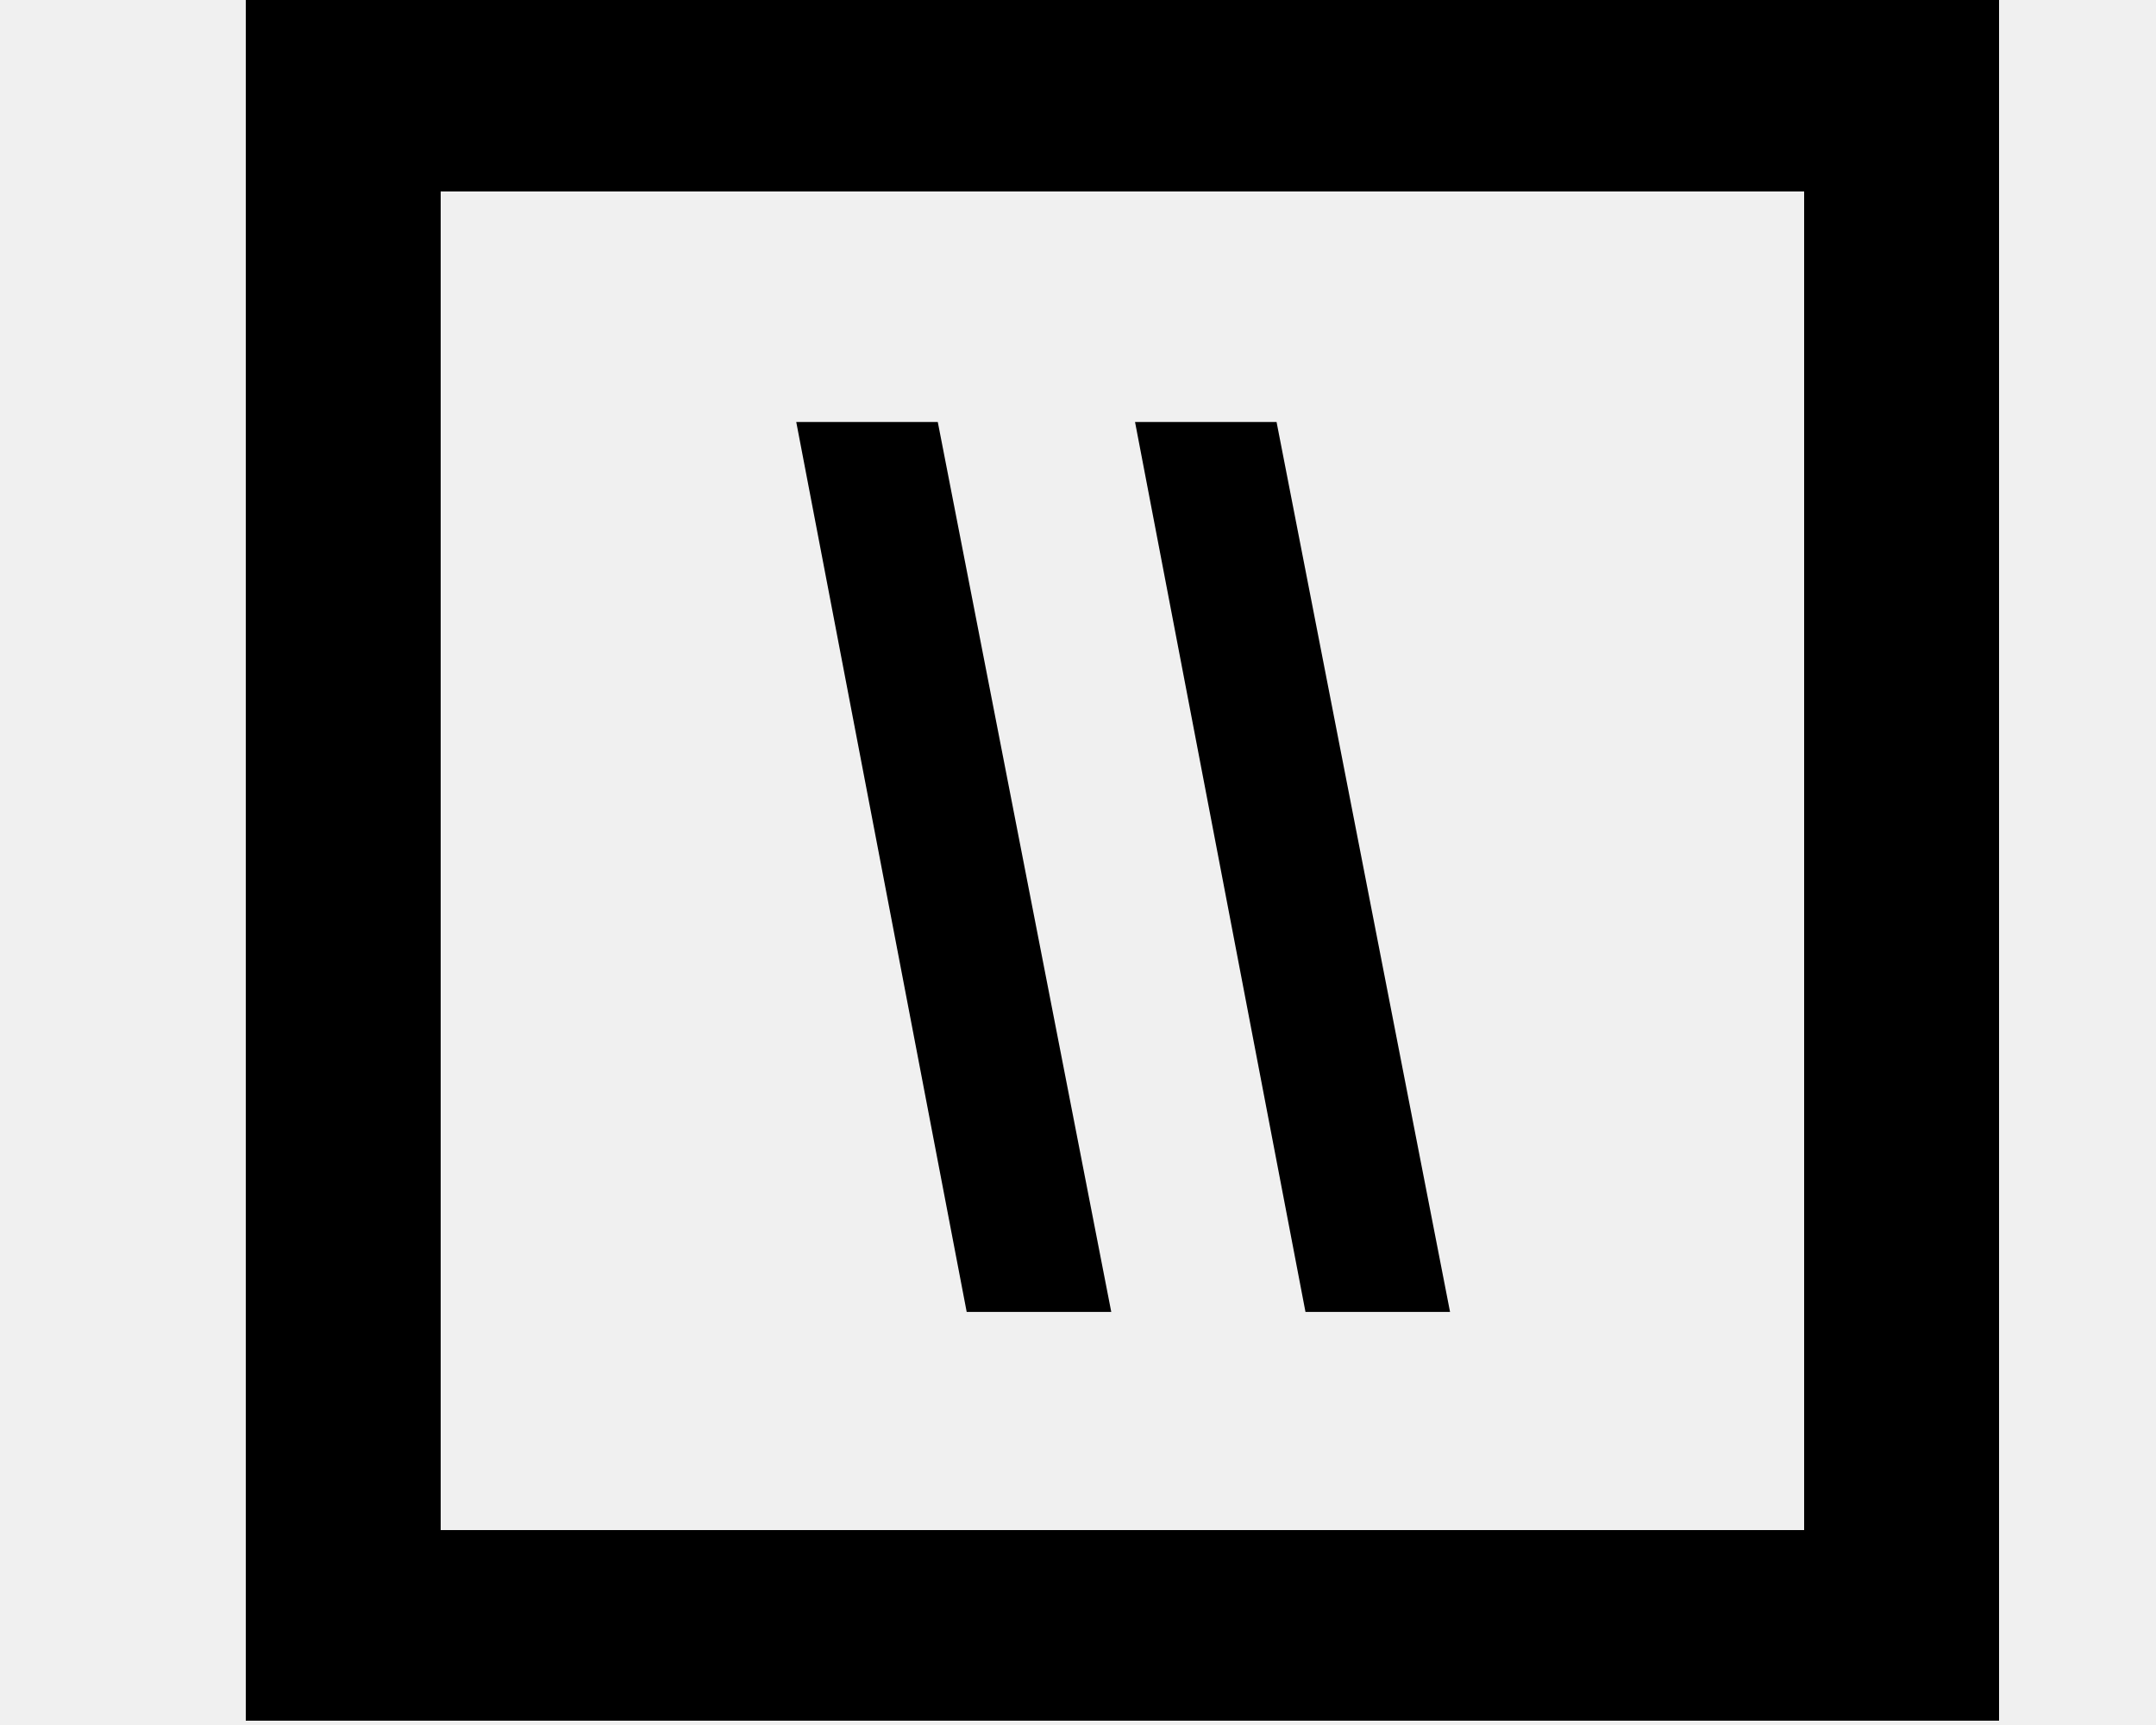
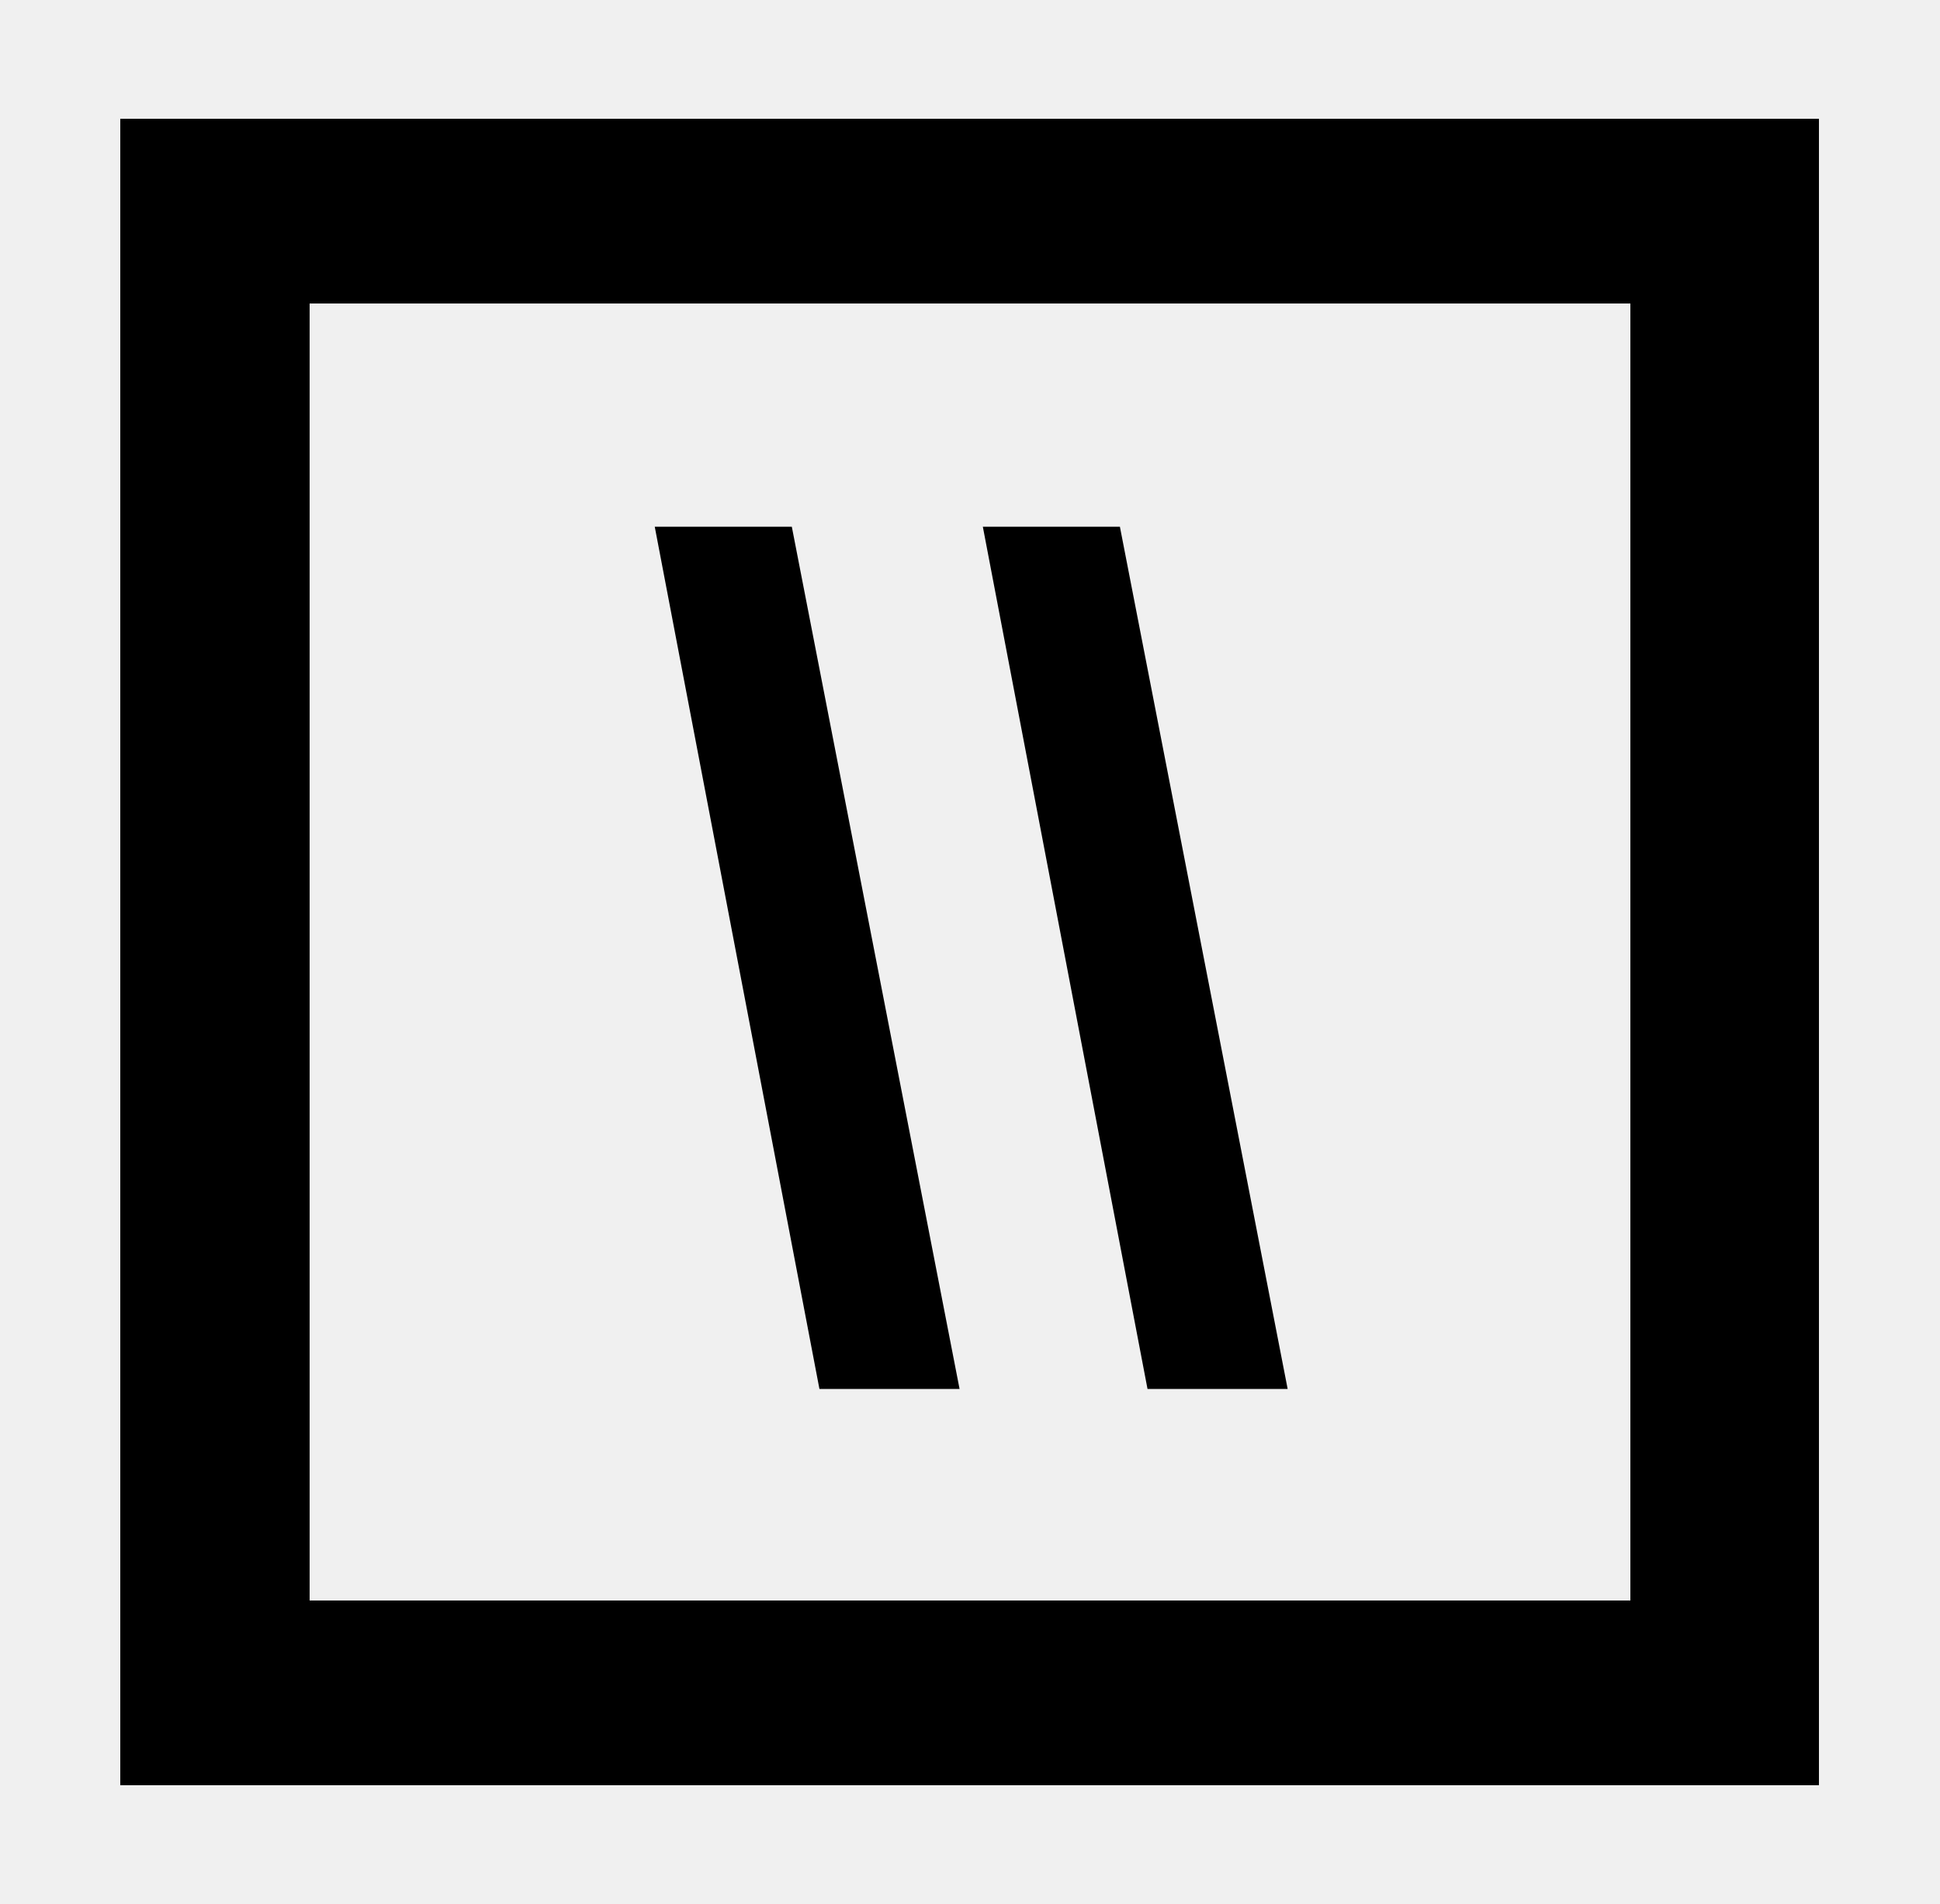
- <svg xmlns="http://www.w3.org/2000/svg" width="60" height="48" id="svg2" version="1.1" style="shape-rendering:crispEdges">
+ <svg xmlns="http://www.w3.org/2000/svg" width="40.161" height="39.401" id="svg2" version="1.1" style="shape-rendering:crispEdges">
  <defs id="defs4">
    <marker orient="auto" refY="0" refX="0" id="DotL" style="overflow:visible">
      <path id="path4034" d="m -2.5,-1 c 0,2.76 -2.24,5 -5,5 -2.76,0 -5,-2.24 -5,-5 0,-2.76 2.24,-5 5,-5 2.76,0 5,2.24 5,5 z" style="fill-rule:evenodd;stroke:#000000;stroke-width:1pt" transform="matrix(0.8,0,0,0.8,5.92,0.8)" />
    </marker>
    <marker orient="auto" refY="0" refX="0" id="Arrow1Sstart" style="overflow:visible">
-       <path id="path3985" d="M 0,0 5,-5 -12.5,0 5,5 0,0 Z" style="fill-rule:evenodd;stroke:#000000;stroke-width:1pt" transform="matrix(0.2,0,0,0.2,1.2,0)" />
+       <path id="path3985" d="M 0,0 5,-5 -12.5,0 5,5 Z" style="fill-rule:evenodd;stroke:#000000;stroke-width:1pt" transform="matrix(0.2,0,0,0.2,1.2,0)" />
    </marker>
    <marker orient="auto" refY="0" refX="0" id="EmptyTriangleOutL" style="overflow:visible">
-       <path id="path4133" d="m 5.77,0 -8.65,5 0,-10 8.65,5 z" style="fill:#ffffff;fill-rule:evenodd;stroke:#000000;stroke-width:1pt" transform="matrix(0.8,0,0,0.8,-4.8,0)" />
+       <path id="path4133" d="M 5.77,0 -2.88,5 V -5 Z" style="fill:#ffffff;fill-rule:evenodd;stroke:#000000;stroke-width:1pt" transform="matrix(0.8,0,0,0.8,-4.8,0)" />
    </marker>
    <marker orient="auto" refY="0" refX="0" id="TriangleOutL" style="overflow:visible">
-       <path id="path4115" d="m 5.77,0 -8.65,5 0,-10 8.65,5 z" style="fill-rule:evenodd;stroke:#000000;stroke-width:1pt" transform="scale(0.8,0.8)" />
+       <path id="path4115" d="M 5.77,0 -2.88,5 V -5 Z" style="fill-rule:evenodd;stroke:#000000;stroke-width:1pt" transform="scale(0.8)" />
    </marker>
    <marker orient="auto" refY="0" refX="0" id="EmptyDiamondL" style="overflow:visible">
-       <path id="path4079" d="M 0,-7.071 -7.071,0 0,7.071 7.071,0 0,-7.071 Z" style="fill:#ffffff;fill-rule:evenodd;stroke:#000000;stroke-width:1pt" transform="scale(0.8,0.8)" />
+       <path id="path4079" d="M 0,-7.071 -7.071,0 0,7.071 7.071,0 Z" style="fill:#ffffff;fill-rule:evenodd;stroke:#000000;stroke-width:1pt" transform="scale(0.8)" />
    </marker>
    <marker orient="auto" refY="0" refX="0" id="EmptyDiamondL-1" style="overflow:visible">
-       <path id="path4079-7" d="M 0,-7.071 -7.071,0 0,7.071 7.071,0 0,-7.071 Z" style="fill:#ffffff;fill-rule:evenodd;stroke:#000000;stroke-width:1pt" transform="scale(0.8,0.8)" />
+       <path id="path4079-7" d="M 0,-7.071 -7.071,0 0,7.071 7.071,0 Z" style="fill:#ffffff;fill-rule:evenodd;stroke:#000000;stroke-width:1pt" transform="scale(0.8)" />
    </marker>
    <marker orient="auto" refY="0" refX="0" id="EmptyDiamondL-0" style="overflow:visible">
-       <path id="path4079-6" d="M 0,-7.071 -7.071,0 0,7.071 7.071,0 0,-7.071 Z" style="fill:#ffffff;fill-rule:evenodd;stroke:#000000;stroke-width:1pt" transform="scale(0.8,0.8)" />
+       <path id="path4079-6" d="M 0,-7.071 -7.071,0 0,7.071 7.071,0 Z" style="fill:#ffffff;fill-rule:evenodd;stroke:#000000;stroke-width:1pt" transform="scale(0.8)" />
    </marker>
    <marker orient="auto" refY="0" refX="0" id="TriangleOutL-8" style="overflow:visible">
-       <path id="path4115-9" d="m 5.77,0 -8.65,5 0,-10 8.65,5 z" style="fill-rule:evenodd;stroke:#000000;stroke-width:1pt" transform="scale(0.8,0.8)" />
+       <path id="path4115-9" d="M 5.77,0 -2.88,5 V -5 Z" style="fill-rule:evenodd;stroke:#000000;stroke-width:1pt" transform="scale(0.8)" />
    </marker>
    <marker orient="auto" refY="0" refX="0" id="EmptyTriangleOutL-4" style="overflow:visible">
-       <path id="path4133-1" d="m 5.77,0 -8.65,5 0,-10 8.65,5 z" style="fill:#ffffff;fill-rule:evenodd;stroke:#000000;stroke-width:1pt" transform="matrix(0.8,0,0,0.8,-4.8,0)" />
+       <path id="path4133-1" d="M 5.77,0 -2.88,5 V -5 Z" style="fill:#ffffff;fill-rule:evenodd;stroke:#000000;stroke-width:1pt" transform="matrix(0.8,0,0,0.8,-4.8,0)" />
    </marker>
    <marker orient="auto" refY="0" refX="0" id="EmptyTriangleOutL-2" style="overflow:visible">
-       <path id="path4133-7" d="m 5.77,0 -8.65,5 0,-10 8.65,5 z" style="fill:#ffffff;fill-rule:evenodd;stroke:#000000;stroke-width:1pt" transform="matrix(0.8,0,0,0.8,-4.8,0)" />
+       <path id="path4133-7" d="M 5.77,0 -2.88,5 V -5 Z" style="fill:#ffffff;fill-rule:evenodd;stroke:#000000;stroke-width:1pt" transform="matrix(0.8,0,0,0.8,-4.8,0)" />
    </marker>
  </defs>
-   <g id="layer1" transform="matrix(1.355197,0,0,1.329549,-665.7674,-292.745)">
-     <rect style="fill:none;stroke:#000000;stroke-width:4;stroke-miterlimit:4;stroke-dasharray:none;stroke-dashoffset:0;stroke-opacity:1" id="rect2985-08-1" width="32.014" height="32.014" x="498.311" y="222.184" ry="0" />
-     <text xml:space="preserve" style="font-style:normal;font-variant:normal;font-weight:bold;font-stretch:normal;font-size:17.5px;line-height:125%;font-family:Arial;-inkscape-font-specification:'Arial Bold';letter-spacing:0px;word-spacing:0px;fill:#000000;fill-opacity:1;stroke:none;stroke-width:1px;stroke-linecap:butt;stroke-linejoin:miter;stroke-opacity:1" x="507.373" y="247.139" id="text4278">
-       <tspan id="tspan4280" x="507.373" y="247.139" style="font-size:25px;letter-spacing:0.01px">\\</tspan>
+   <g id="layer1" transform="matrix(1.355197,0,0,1.329549,-672.5988,-292.745)">
+     <rect style="fill:none;stroke:#000000;stroke-width:2.882;stroke-miterlimit:4;stroke-dasharray:none;stroke-dashoffset:0;stroke-opacity:1" id="rect2985-08-1" width="23.065" height="23.065" x="499.595" y="223.468" ry="0" />
+     <text xml:space="preserve" style="font-style:normal;font-variant:normal;font-weight:bold;font-stretch:normal;font-size:12.608px;line-height:125%;font-family:Arial;-inkscape-font-specification:'Arial Bold';letter-spacing:0px;word-spacing:0px;fill:#000000;fill-opacity:1;stroke:none;stroke-width:0.72px;stroke-linecap:butt;stroke-linejoin:miter;stroke-opacity:1" x="506.125" y="241.448" id="text4278">
+       <tspan id="tspan4280" x="506.125" y="241.448" style="font-size:18.012px;letter-spacing:0.007px;stroke-width:0.72px">\\</tspan>
    </text>
  </g>
</svg>
